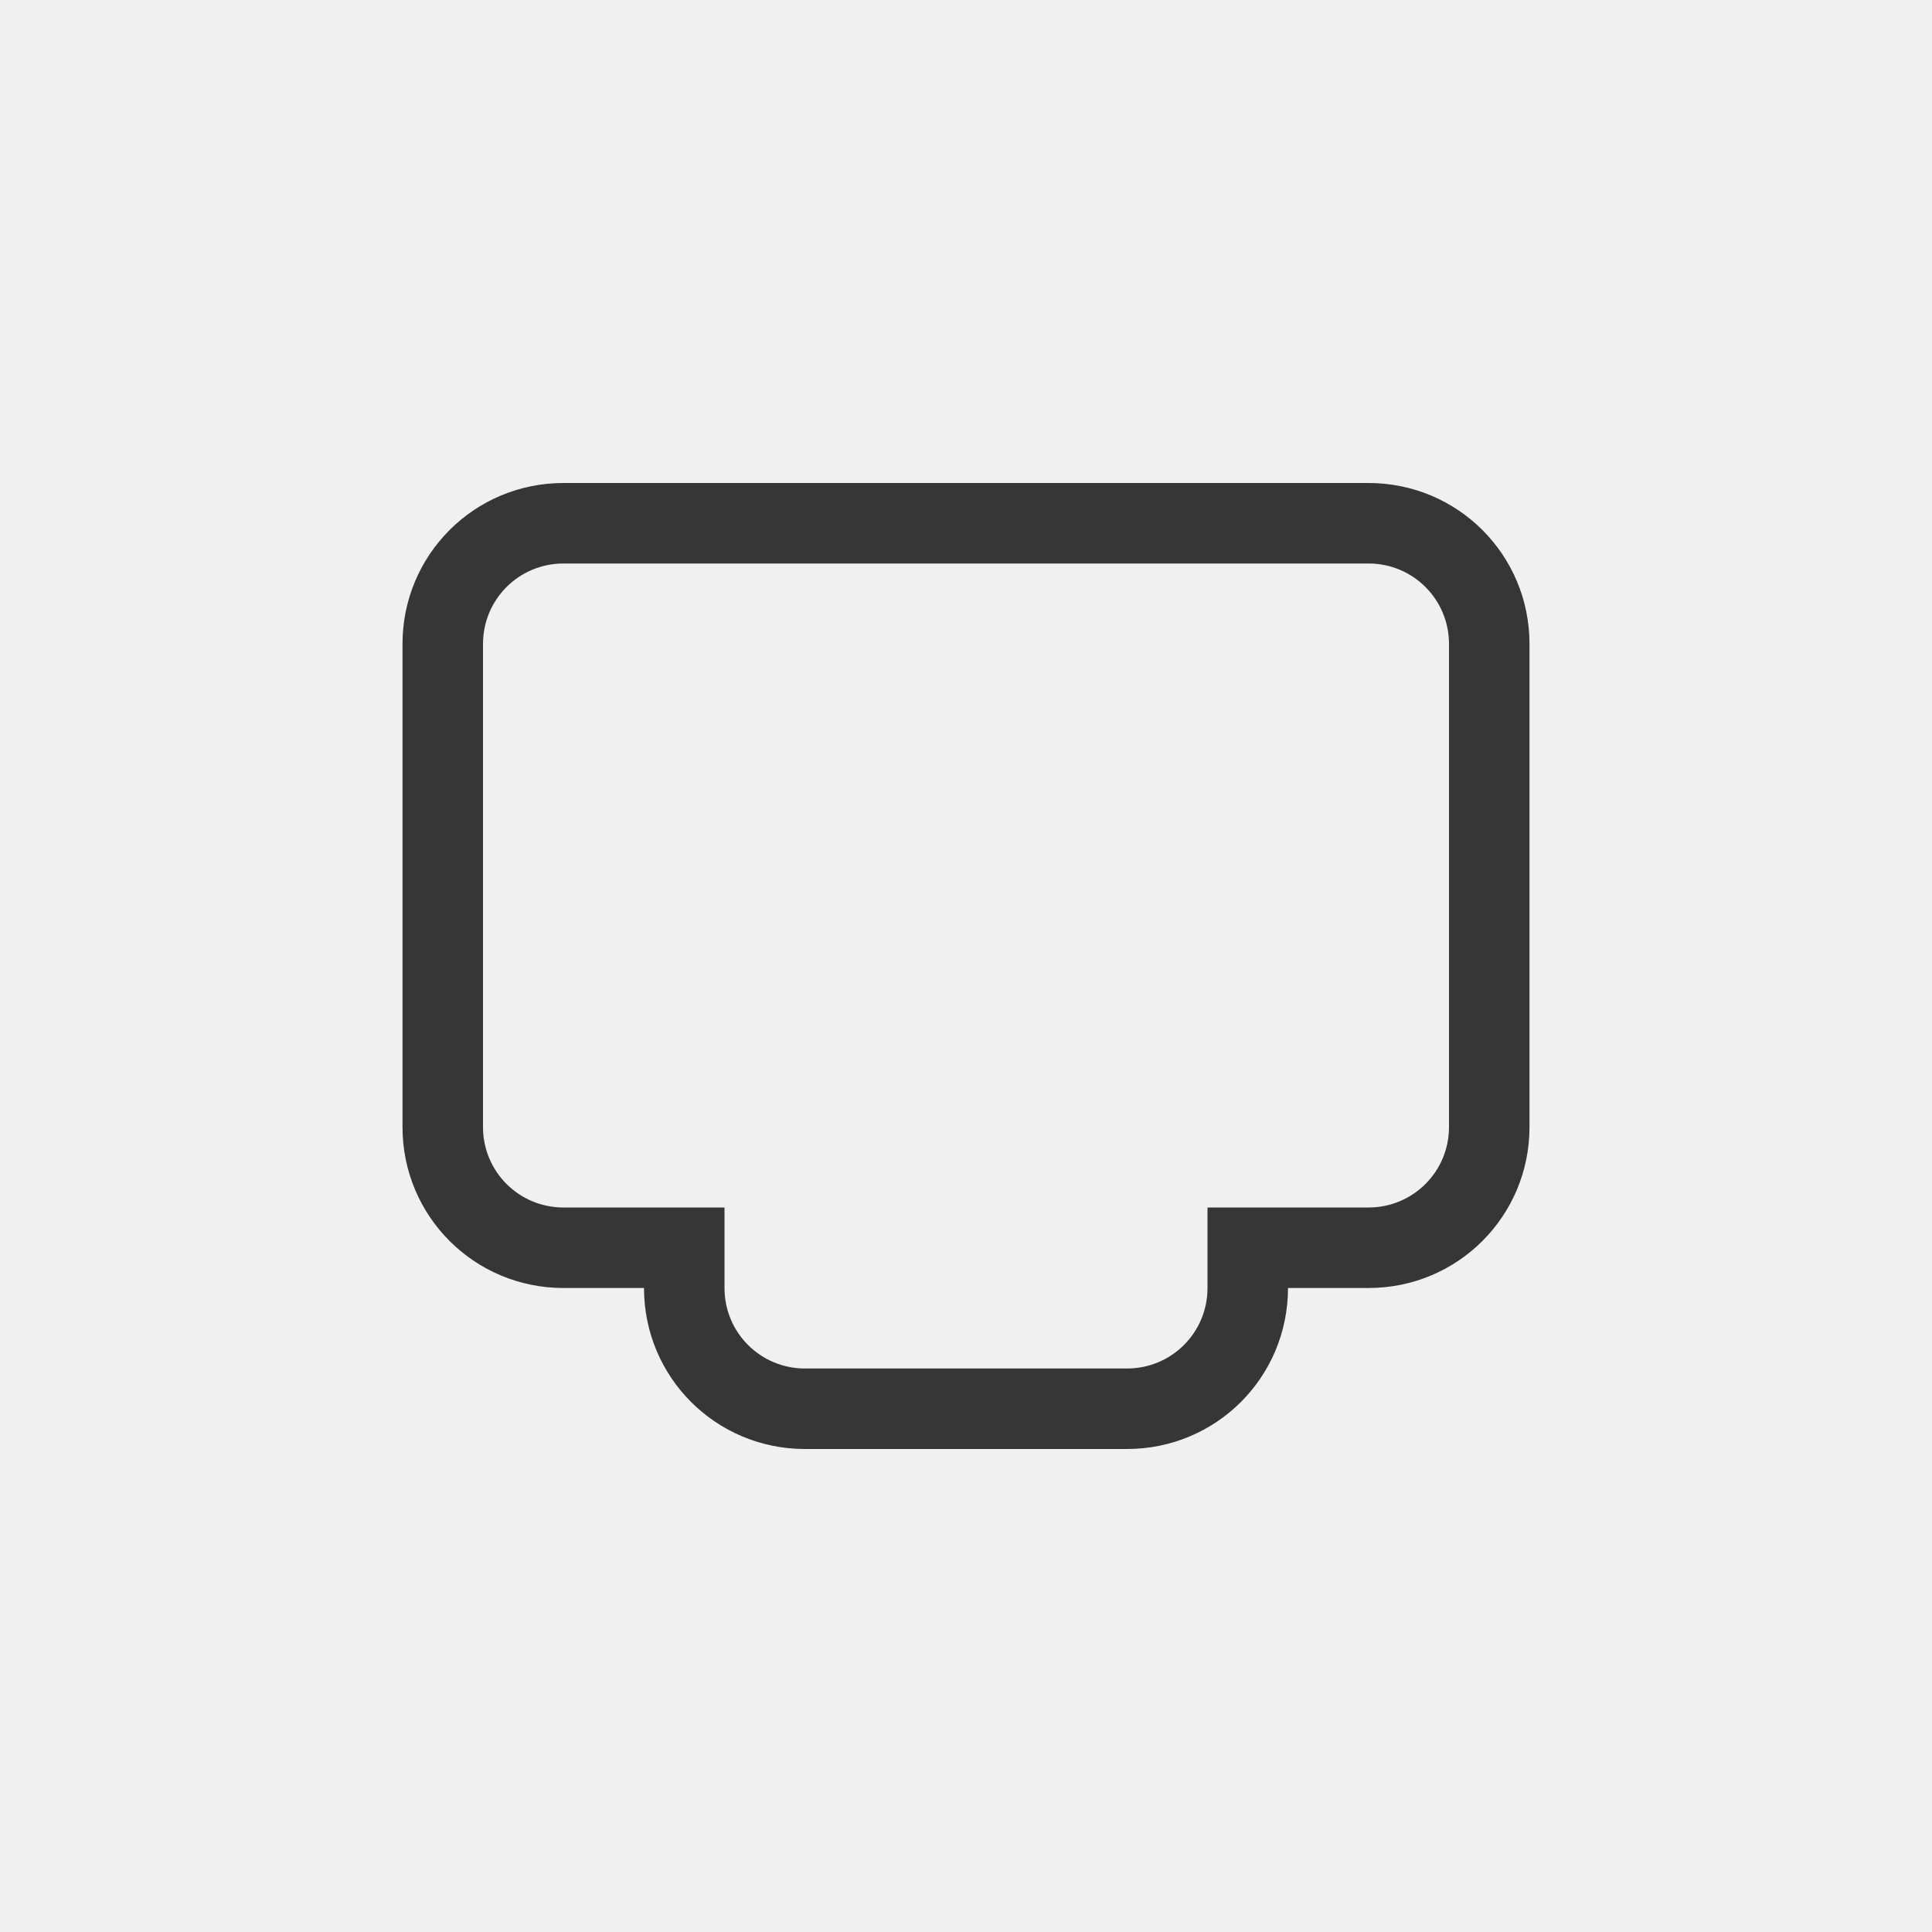
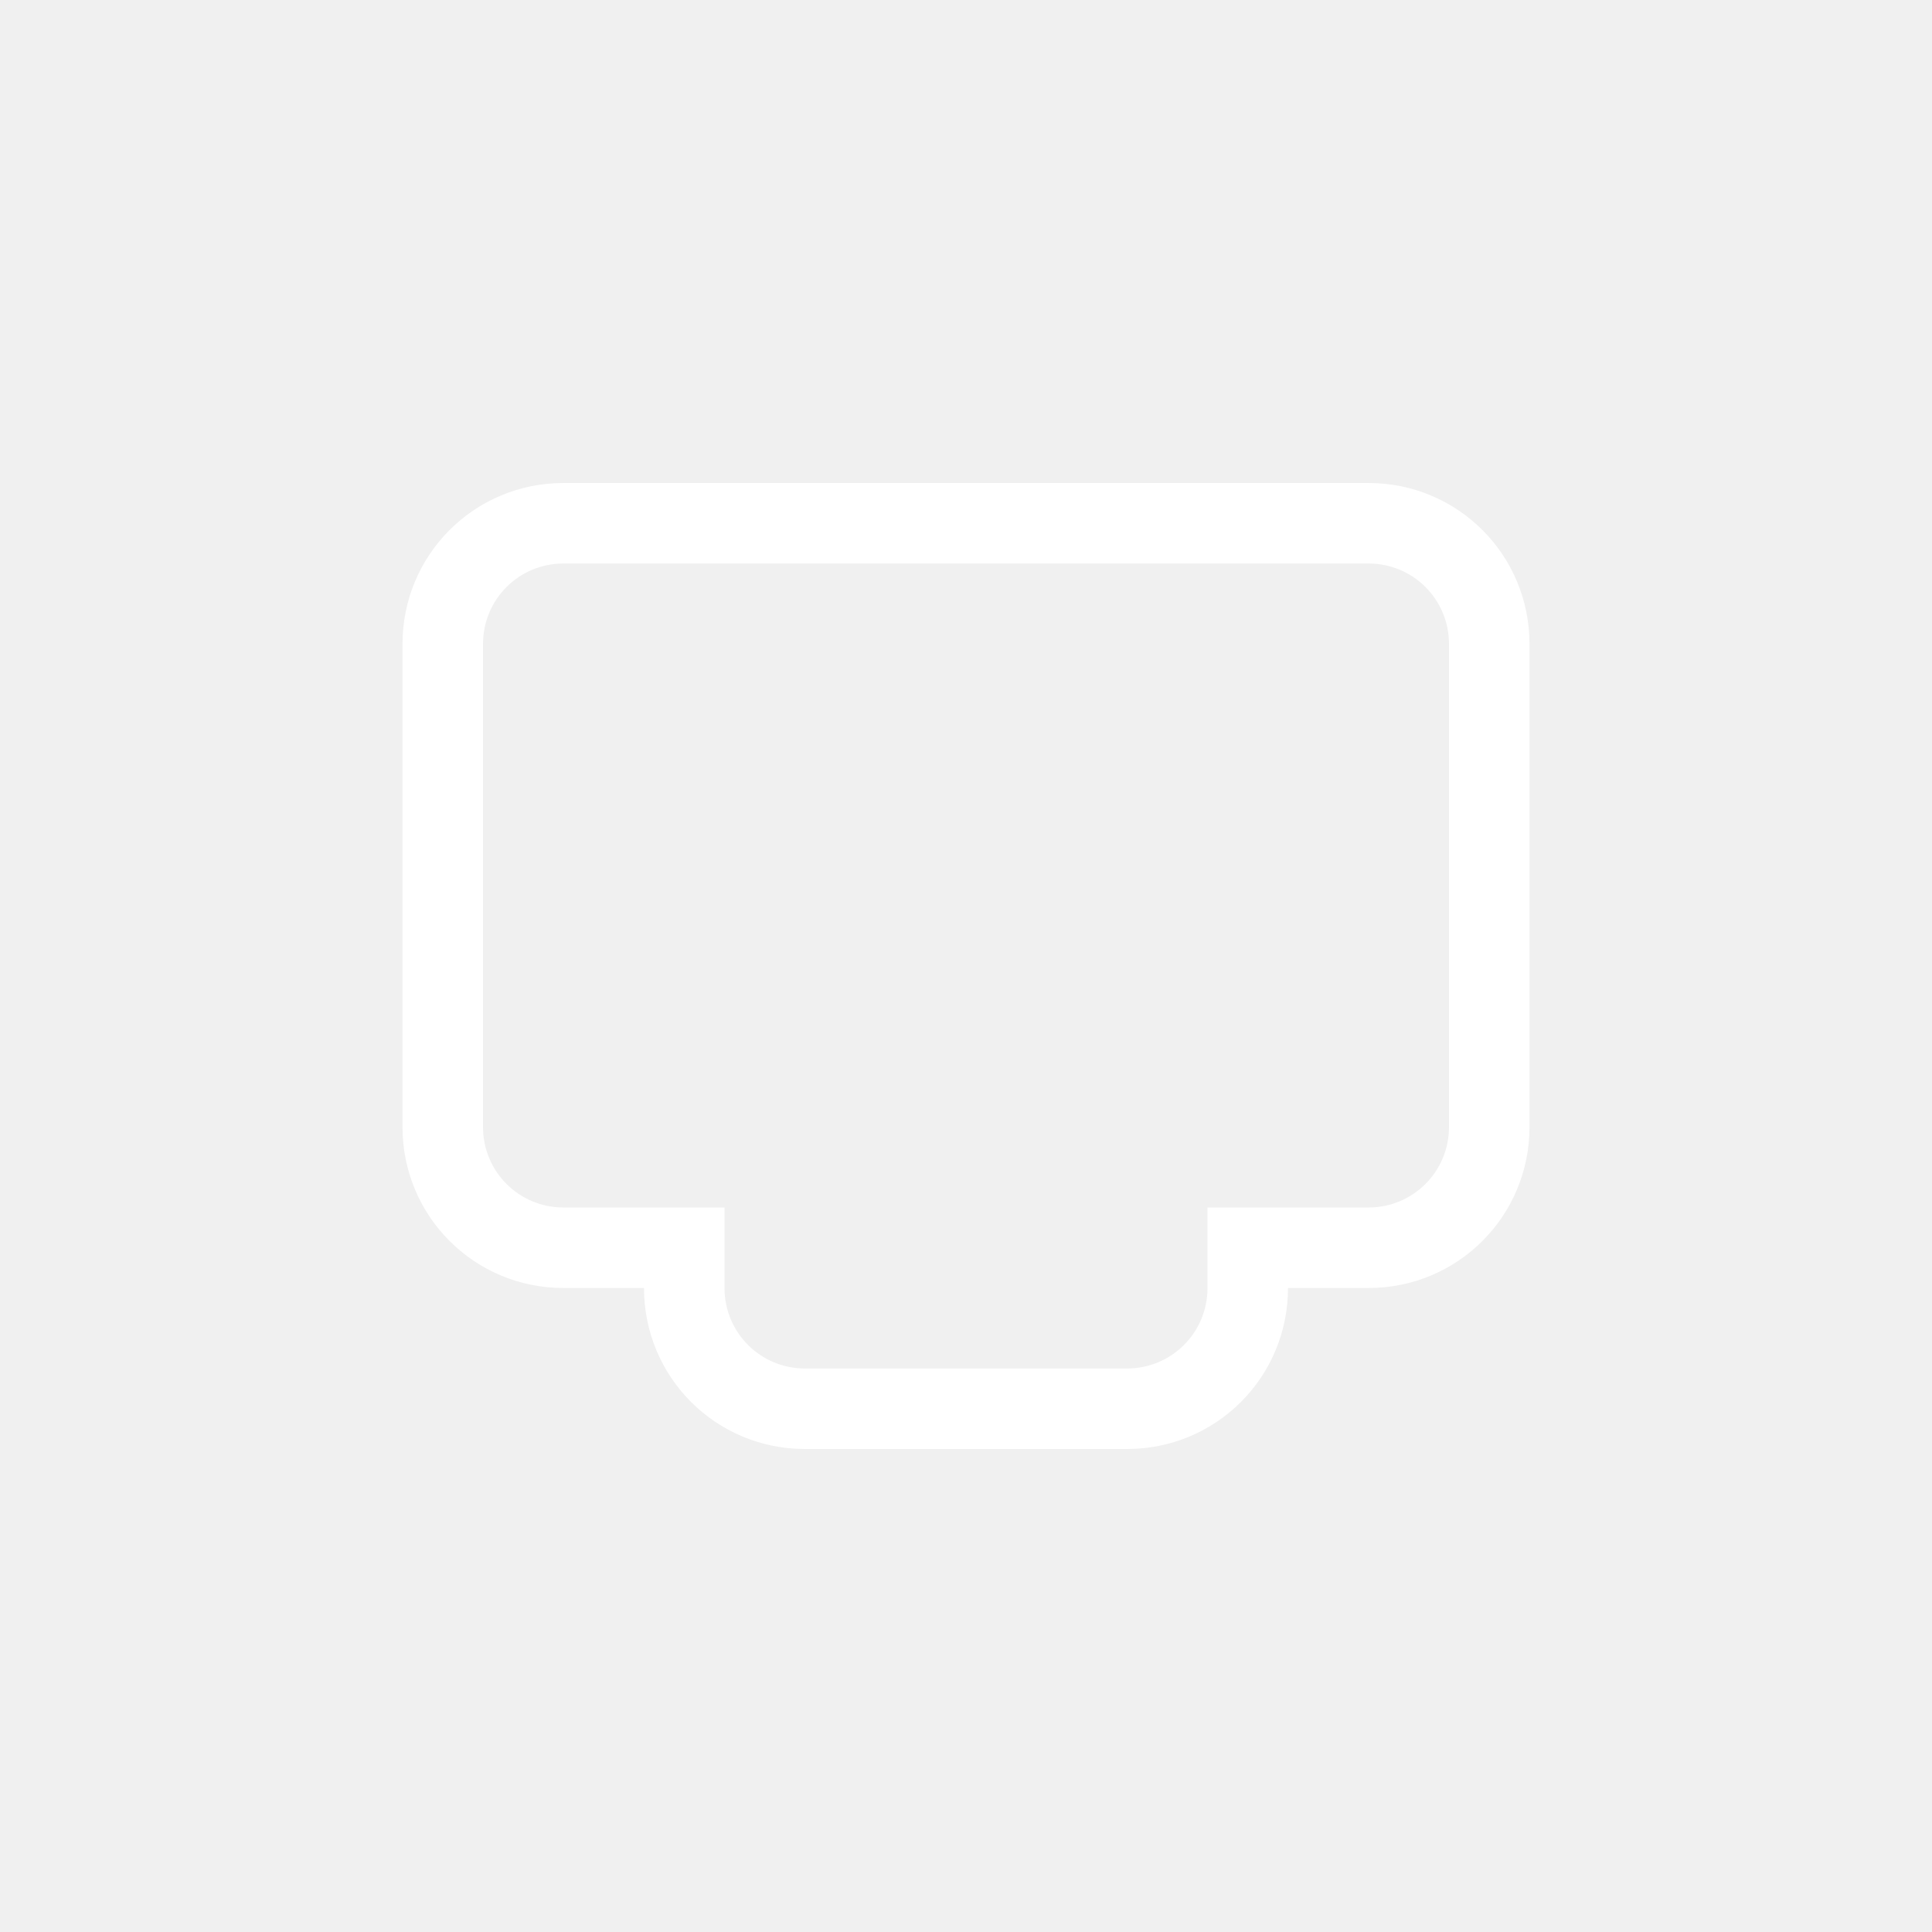
<svg xmlns="http://www.w3.org/2000/svg" width="24" height="24" version="1.1">
-   <path d="m7 6c-1.108 0-2 0.892-2 2v6c0 1.108 0.892 2 2 2h1c0 1.108 0.892 2 2 2h4c1.108 0 2-0.892 2-2h1c1.108 0 2-0.892 2-2v-6c0-1.108-0.892-2-2-2zm0 1h10c0.554 0 1 0.446 1 1v6c0 0.554-0.446 1-1 1h-2v1c0 0.554-0.446 1-1 1h-4c-0.554 0-1-0.446-1-1v-1h-2c-0.554 0-1-0.446-1-1v-6c0-0.554 0.446-1 1-1z" fill="#363636" />
+   <path d="m7 6c-1.108 0-2 0.892-2 2v6c0 1.108 0.892 2 2 2h1c0 1.108 0.892 2 2 2h4c1.108 0 2-0.892 2-2h1c1.108 0 2-0.892 2-2v-6c0-1.108-0.892-2-2-2zm0 1h10c0.554 0 1 0.446 1 1v6c0 0.554-0.446 1-1 1h-2v1c0 0.554-0.446 1-1 1h-4c-0.554 0-1-0.446-1-1v-1h-2c-0.554 0-1-0.446-1-1v-6c0-0.554 0.446-1 1-1z" fill="#fff" stroke-linecap="round" stroke-linejoin="round" stroke-width="1.002" />
</svg>
